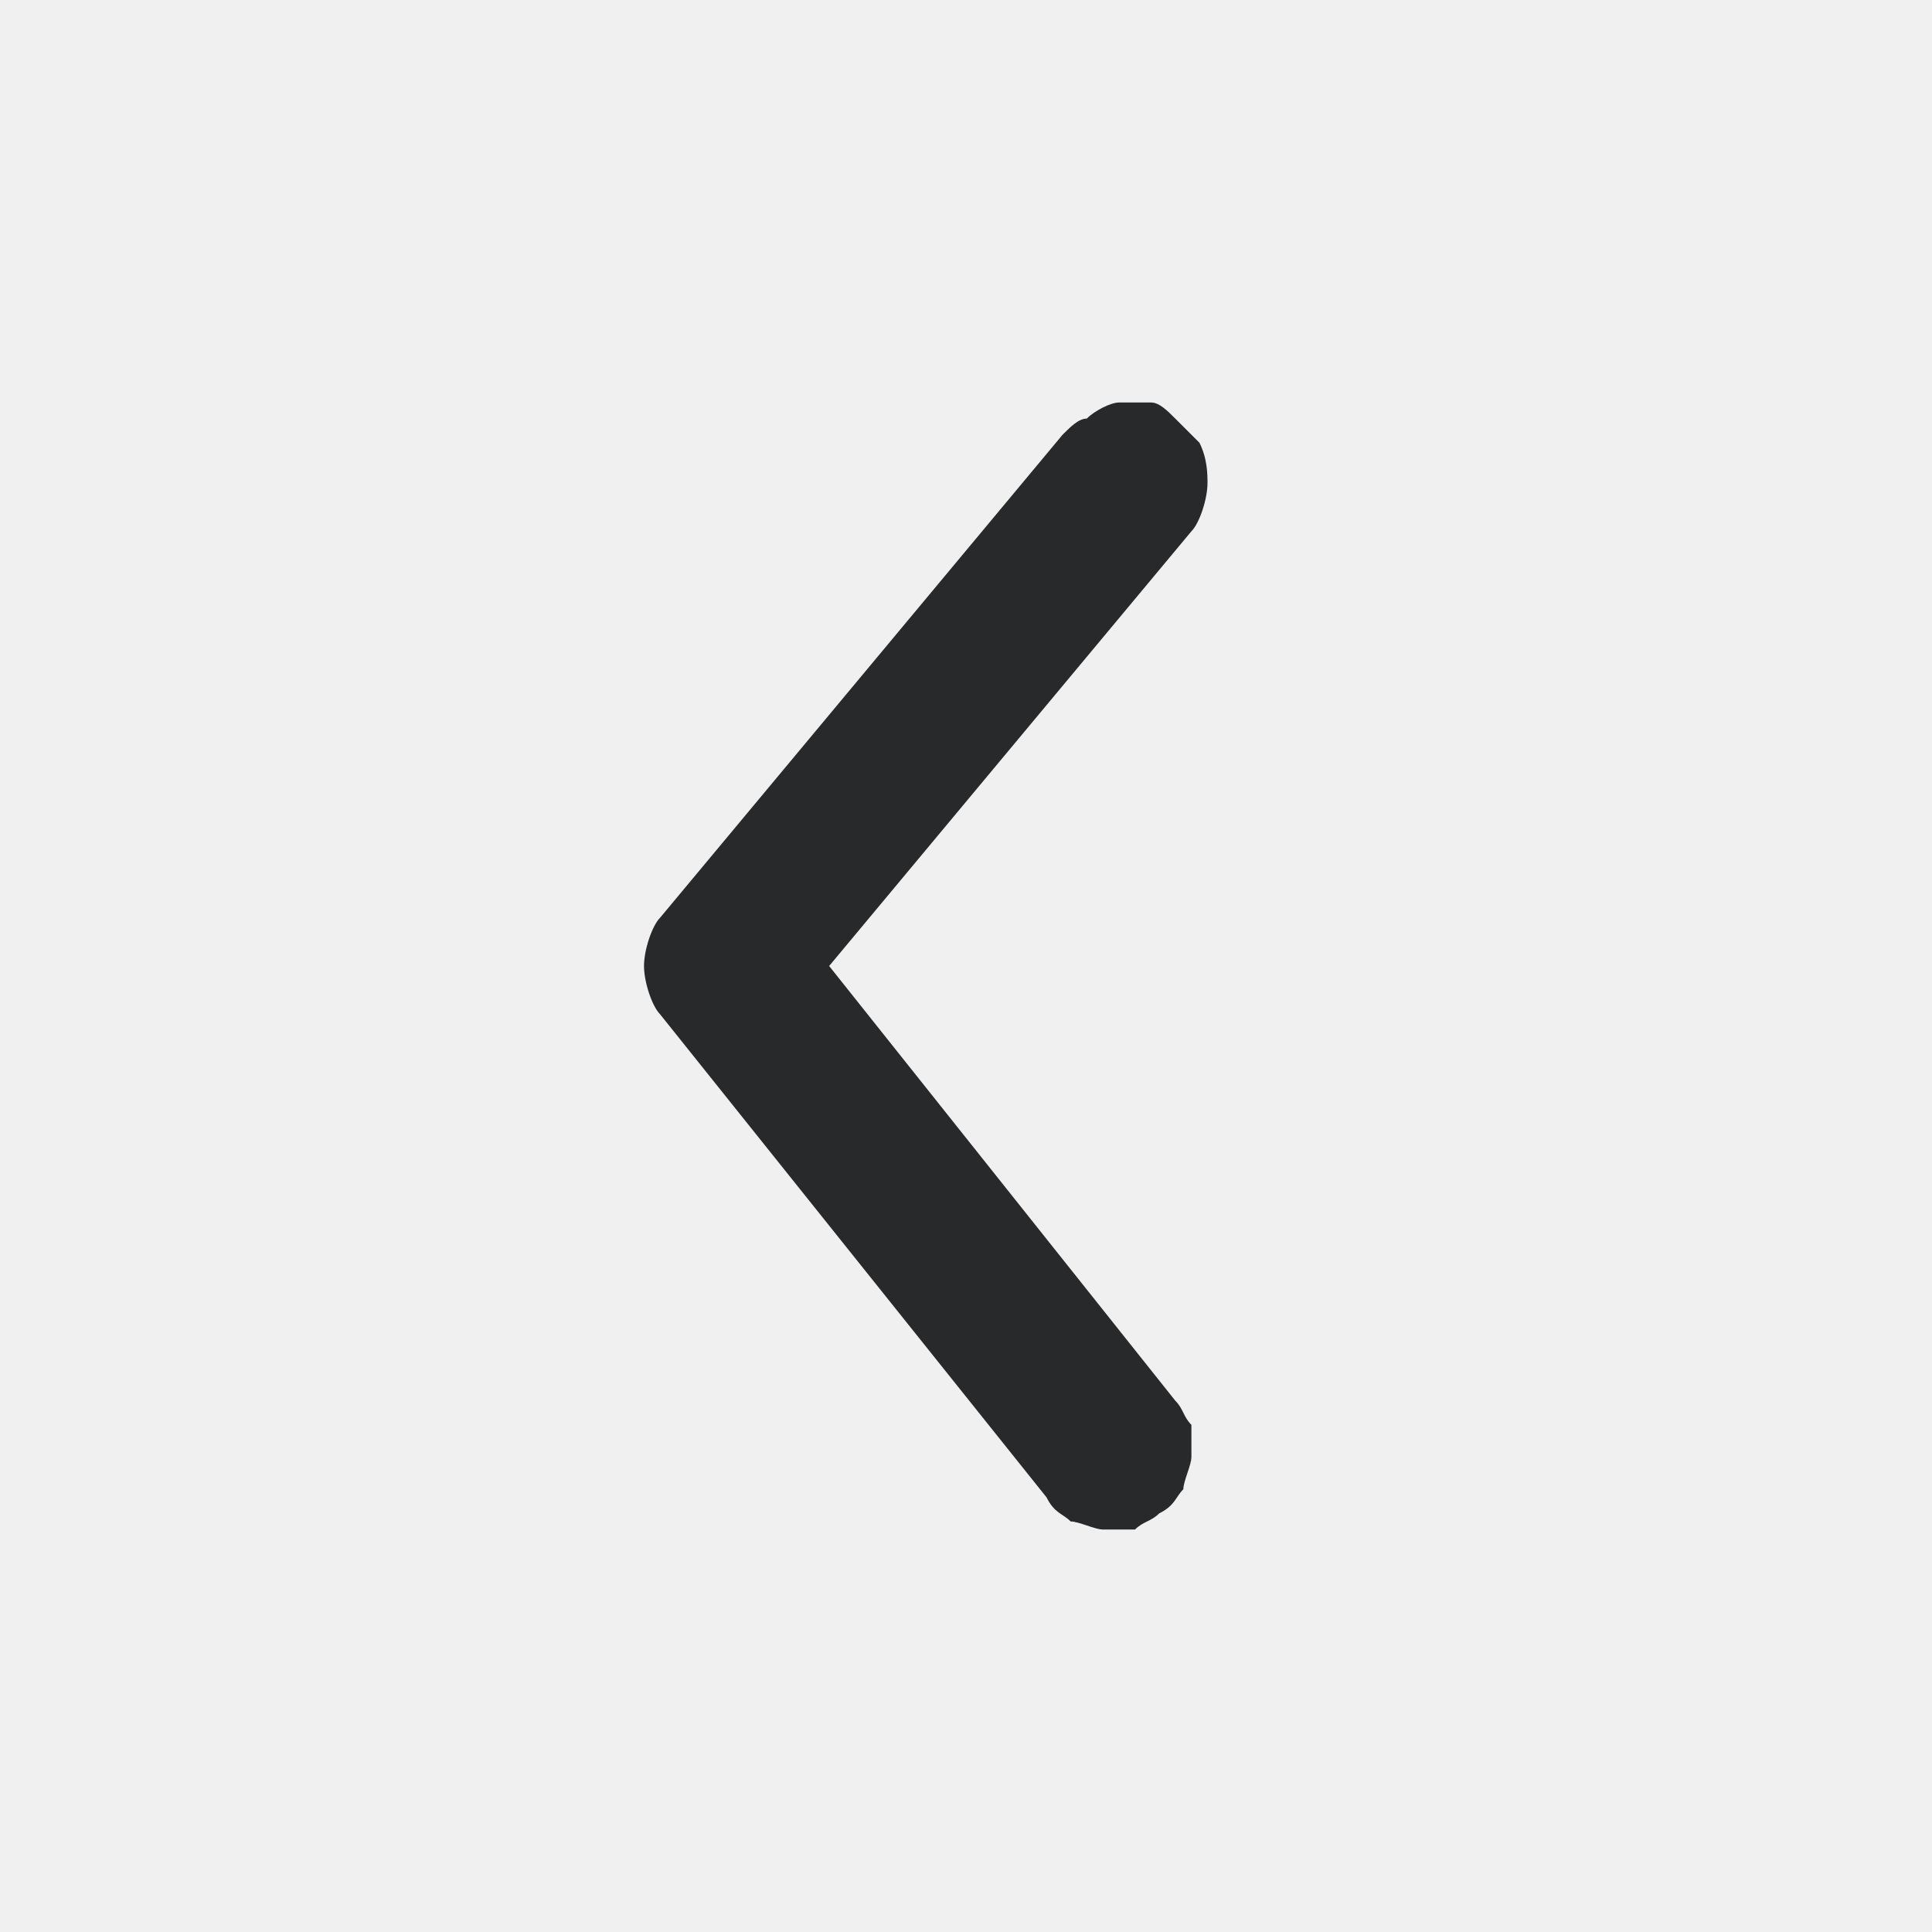
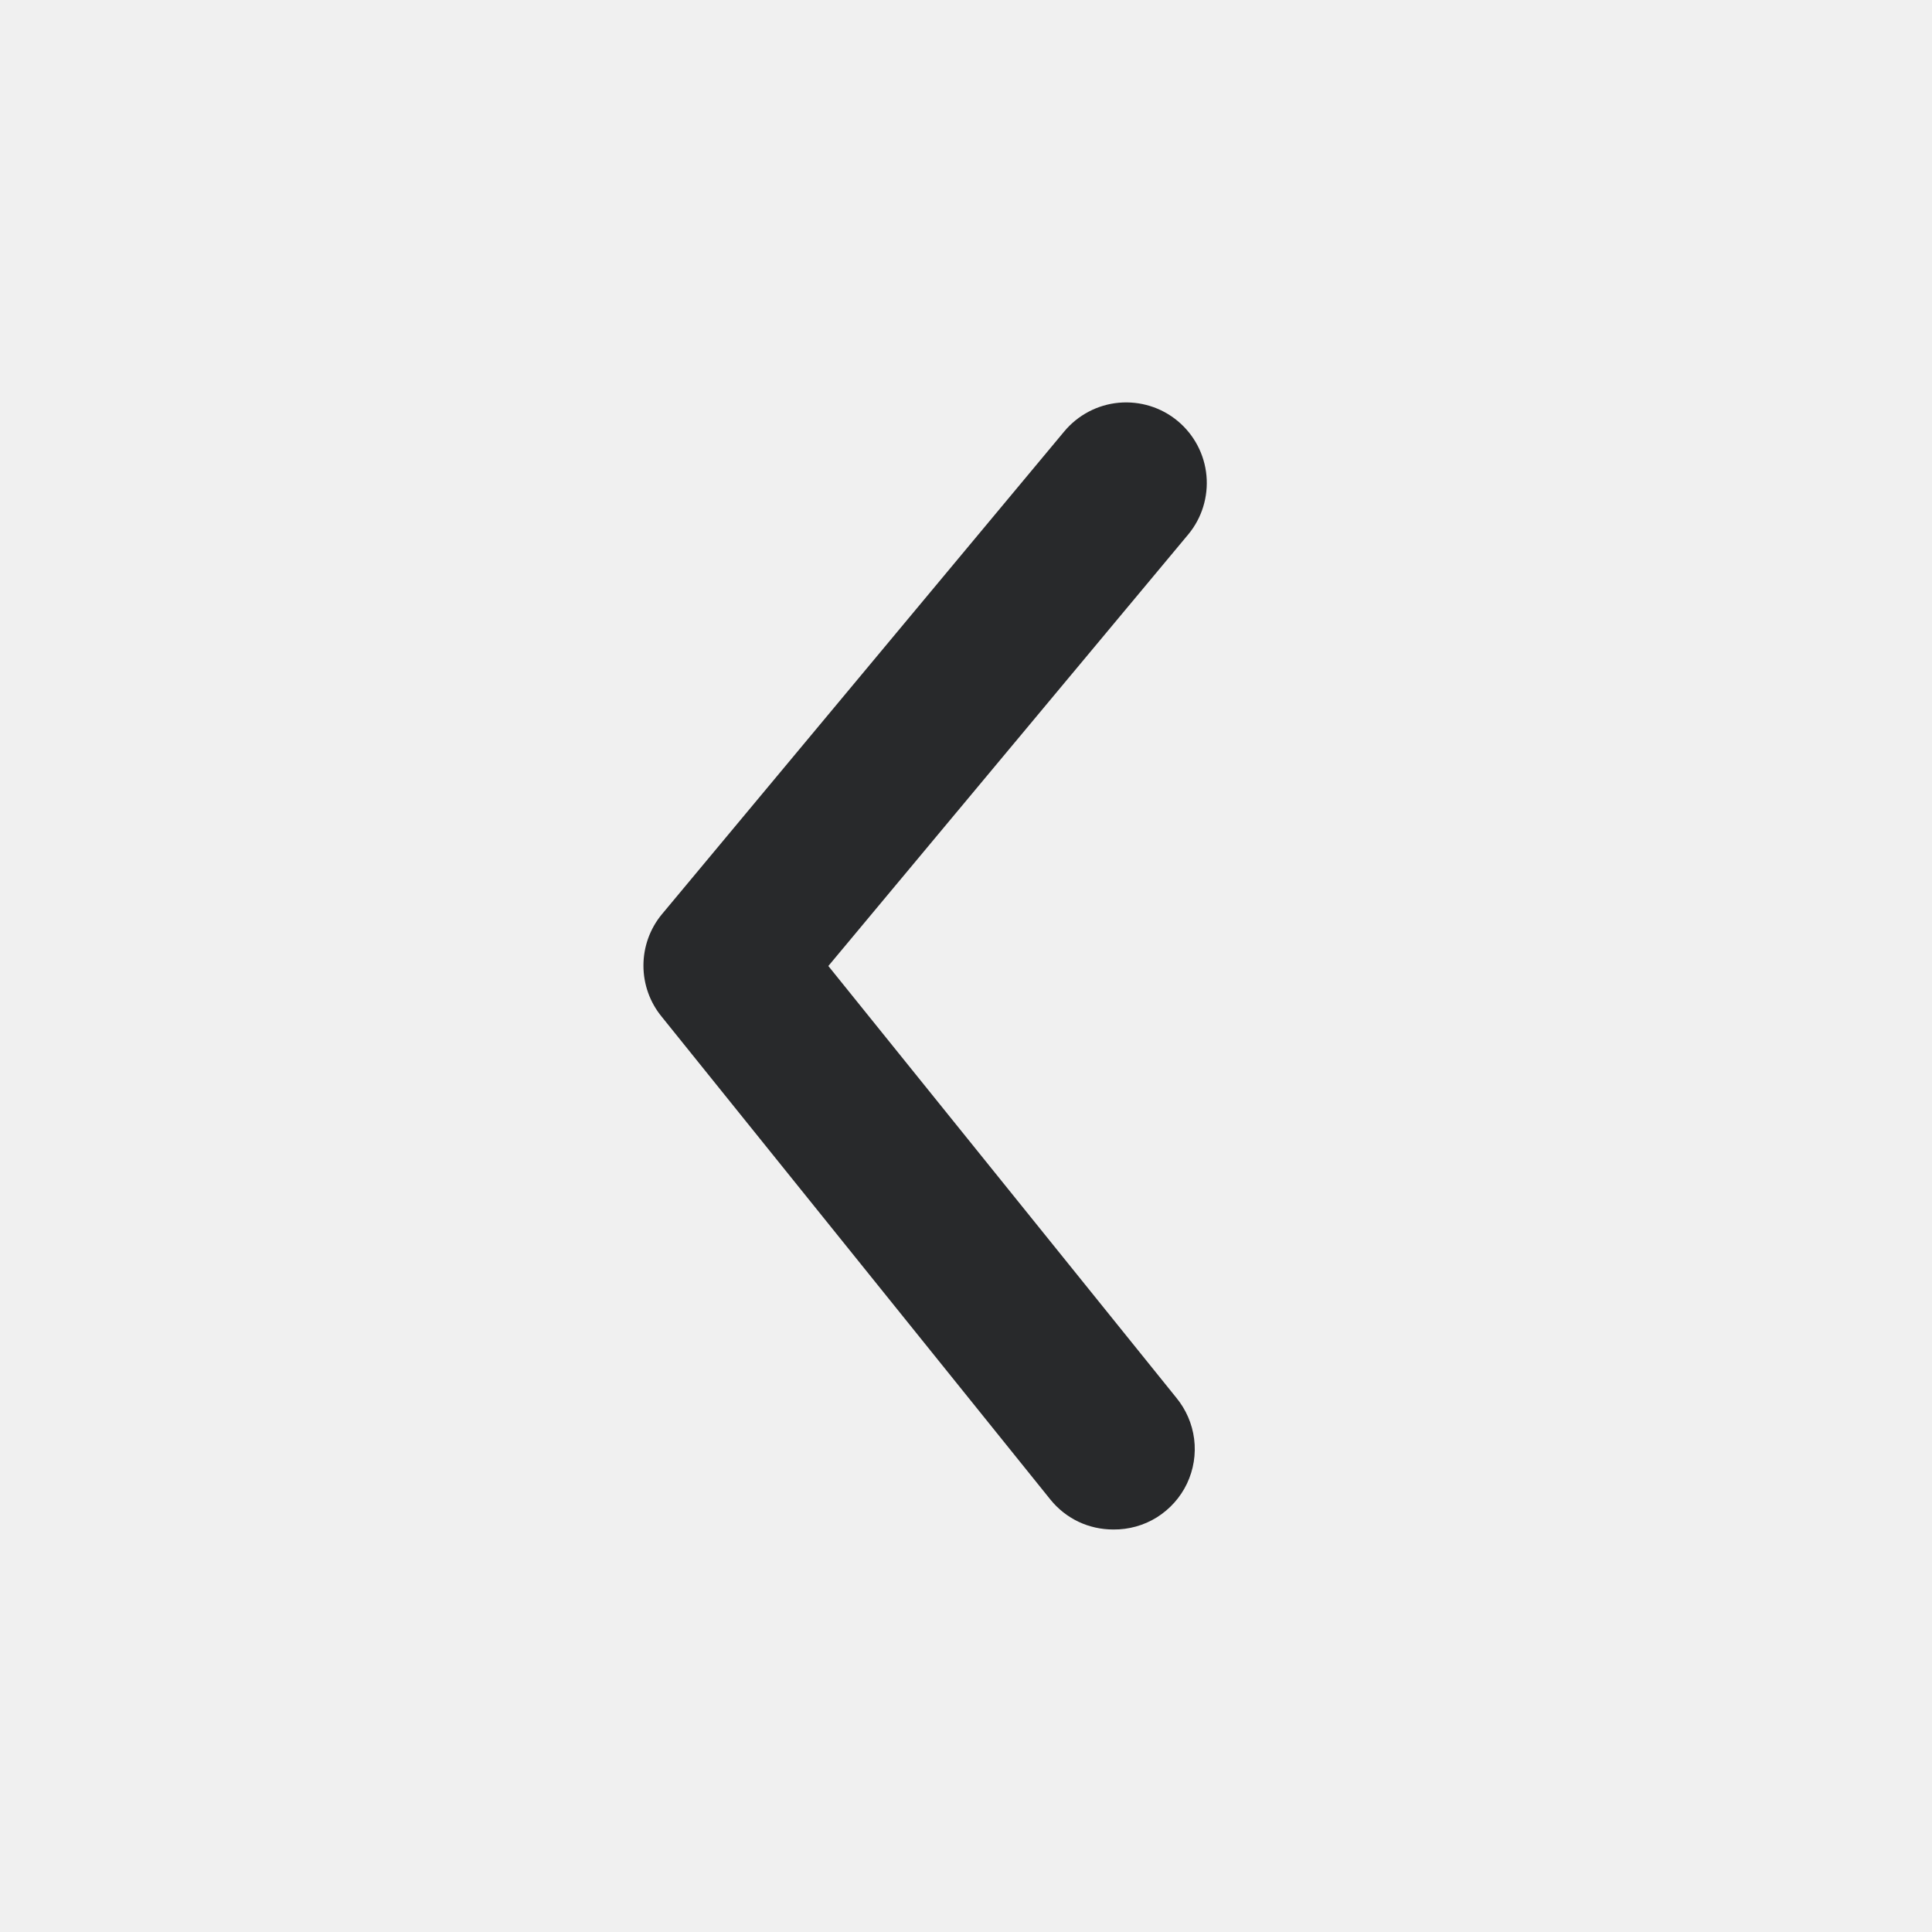
- <svg xmlns="http://www.w3.org/2000/svg" xmlns:xlink="http://www.w3.org/1999/xlink" version="1.1" id="Layer_1" x="0px" y="0px" viewBox="0 0 24 24" style="enable-background:new 0 0 24 24;" xml:space="preserve">
-   <style type="text/css">
- 	.st0{clip-path:url(#SVGID_00000073693243082103544330000002698877498618658471_);}
- 	.st1{fill:#28292B;}
- </style>
-   <g>
-     <defs>
-       <rect id="SVGID_1_" width="24" height="24" />
-     </defs>
-     <clipPath id="SVGID_00000047747611355117623250000010349706592735623357_">
-       <use xlink:href="#SVGID_1_" style="overflow:visible;" />
+ <svg xmlns="http://www.w3.org/2000/svg" width="24" height="24" viewBox="0 0 24 24" fill="none">
+   <g clip-path="url(#clip0_2_121)">
+     <path d="M13.83 19C13.681 19 13.533 18.968 13.398 18.904C13.263 18.84 13.144 18.746 13.05 18.63L8.22 12.63C8.073 12.451 7.993 12.227 7.993 11.995C7.993 11.763 8.073 11.539 8.22 11.36L13.22 5.36C13.39 5.156 13.634 5.027 13.898 5.003C14.162 4.979 14.426 5.06 14.63 5.23C14.834 5.4 14.963 5.644 14.987 5.908C15.011 6.173 14.93 6.436 14.76 6.64L10.29 12L14.61 17.36C14.732 17.507 14.81 17.686 14.834 17.875C14.858 18.065 14.827 18.257 14.745 18.43C14.663 18.602 14.533 18.747 14.371 18.849C14.209 18.95 14.021 19.002 13.83 19Z" fill="#28292B" />
+   </g>
+   <defs>
+     <clipPath id="clip0_2_121">
+       <rect width="24" height="24" fill="white" />
    </clipPath>
-     <g style="clip-path:url(#SVGID_00000047747611355117623250000010349706592735623357_);">
-       <path class="st1" d="M15,6c0,0.2-0.1,0.5-0.2,0.6L10.3,12l4.3,5.4c0.1,0.1,0.1,0.2,0.2,0.3c0,0.1,0,0.3,0,0.4    c0,0.1-0.1,0.3-0.1,0.4c-0.1,0.1-0.1,0.2-0.3,0.3c-0.1,0.1-0.2,0.1-0.3,0.2c-0.1,0-0.3,0-0.4,0c-0.1,0-0.3-0.1-0.4-0.1    c-0.1-0.1-0.2-0.1-0.3-0.3l-4.8-6C8.1,12.5,8,12.2,8,12s0.1-0.5,0.2-0.6l5-6c0.1-0.1,0.2-0.2,0.3-0.2C13.6,5.1,13.8,5,13.9,5    c0.1,0,0.3,0,0.4,0c0.1,0,0.2,0.1,0.3,0.2c0.1,0.1,0.2,0.2,0.3,0.3C15,5.7,15,5.9,15,6z" />
-     </g>
-   </g>
+   </defs>
</svg>
